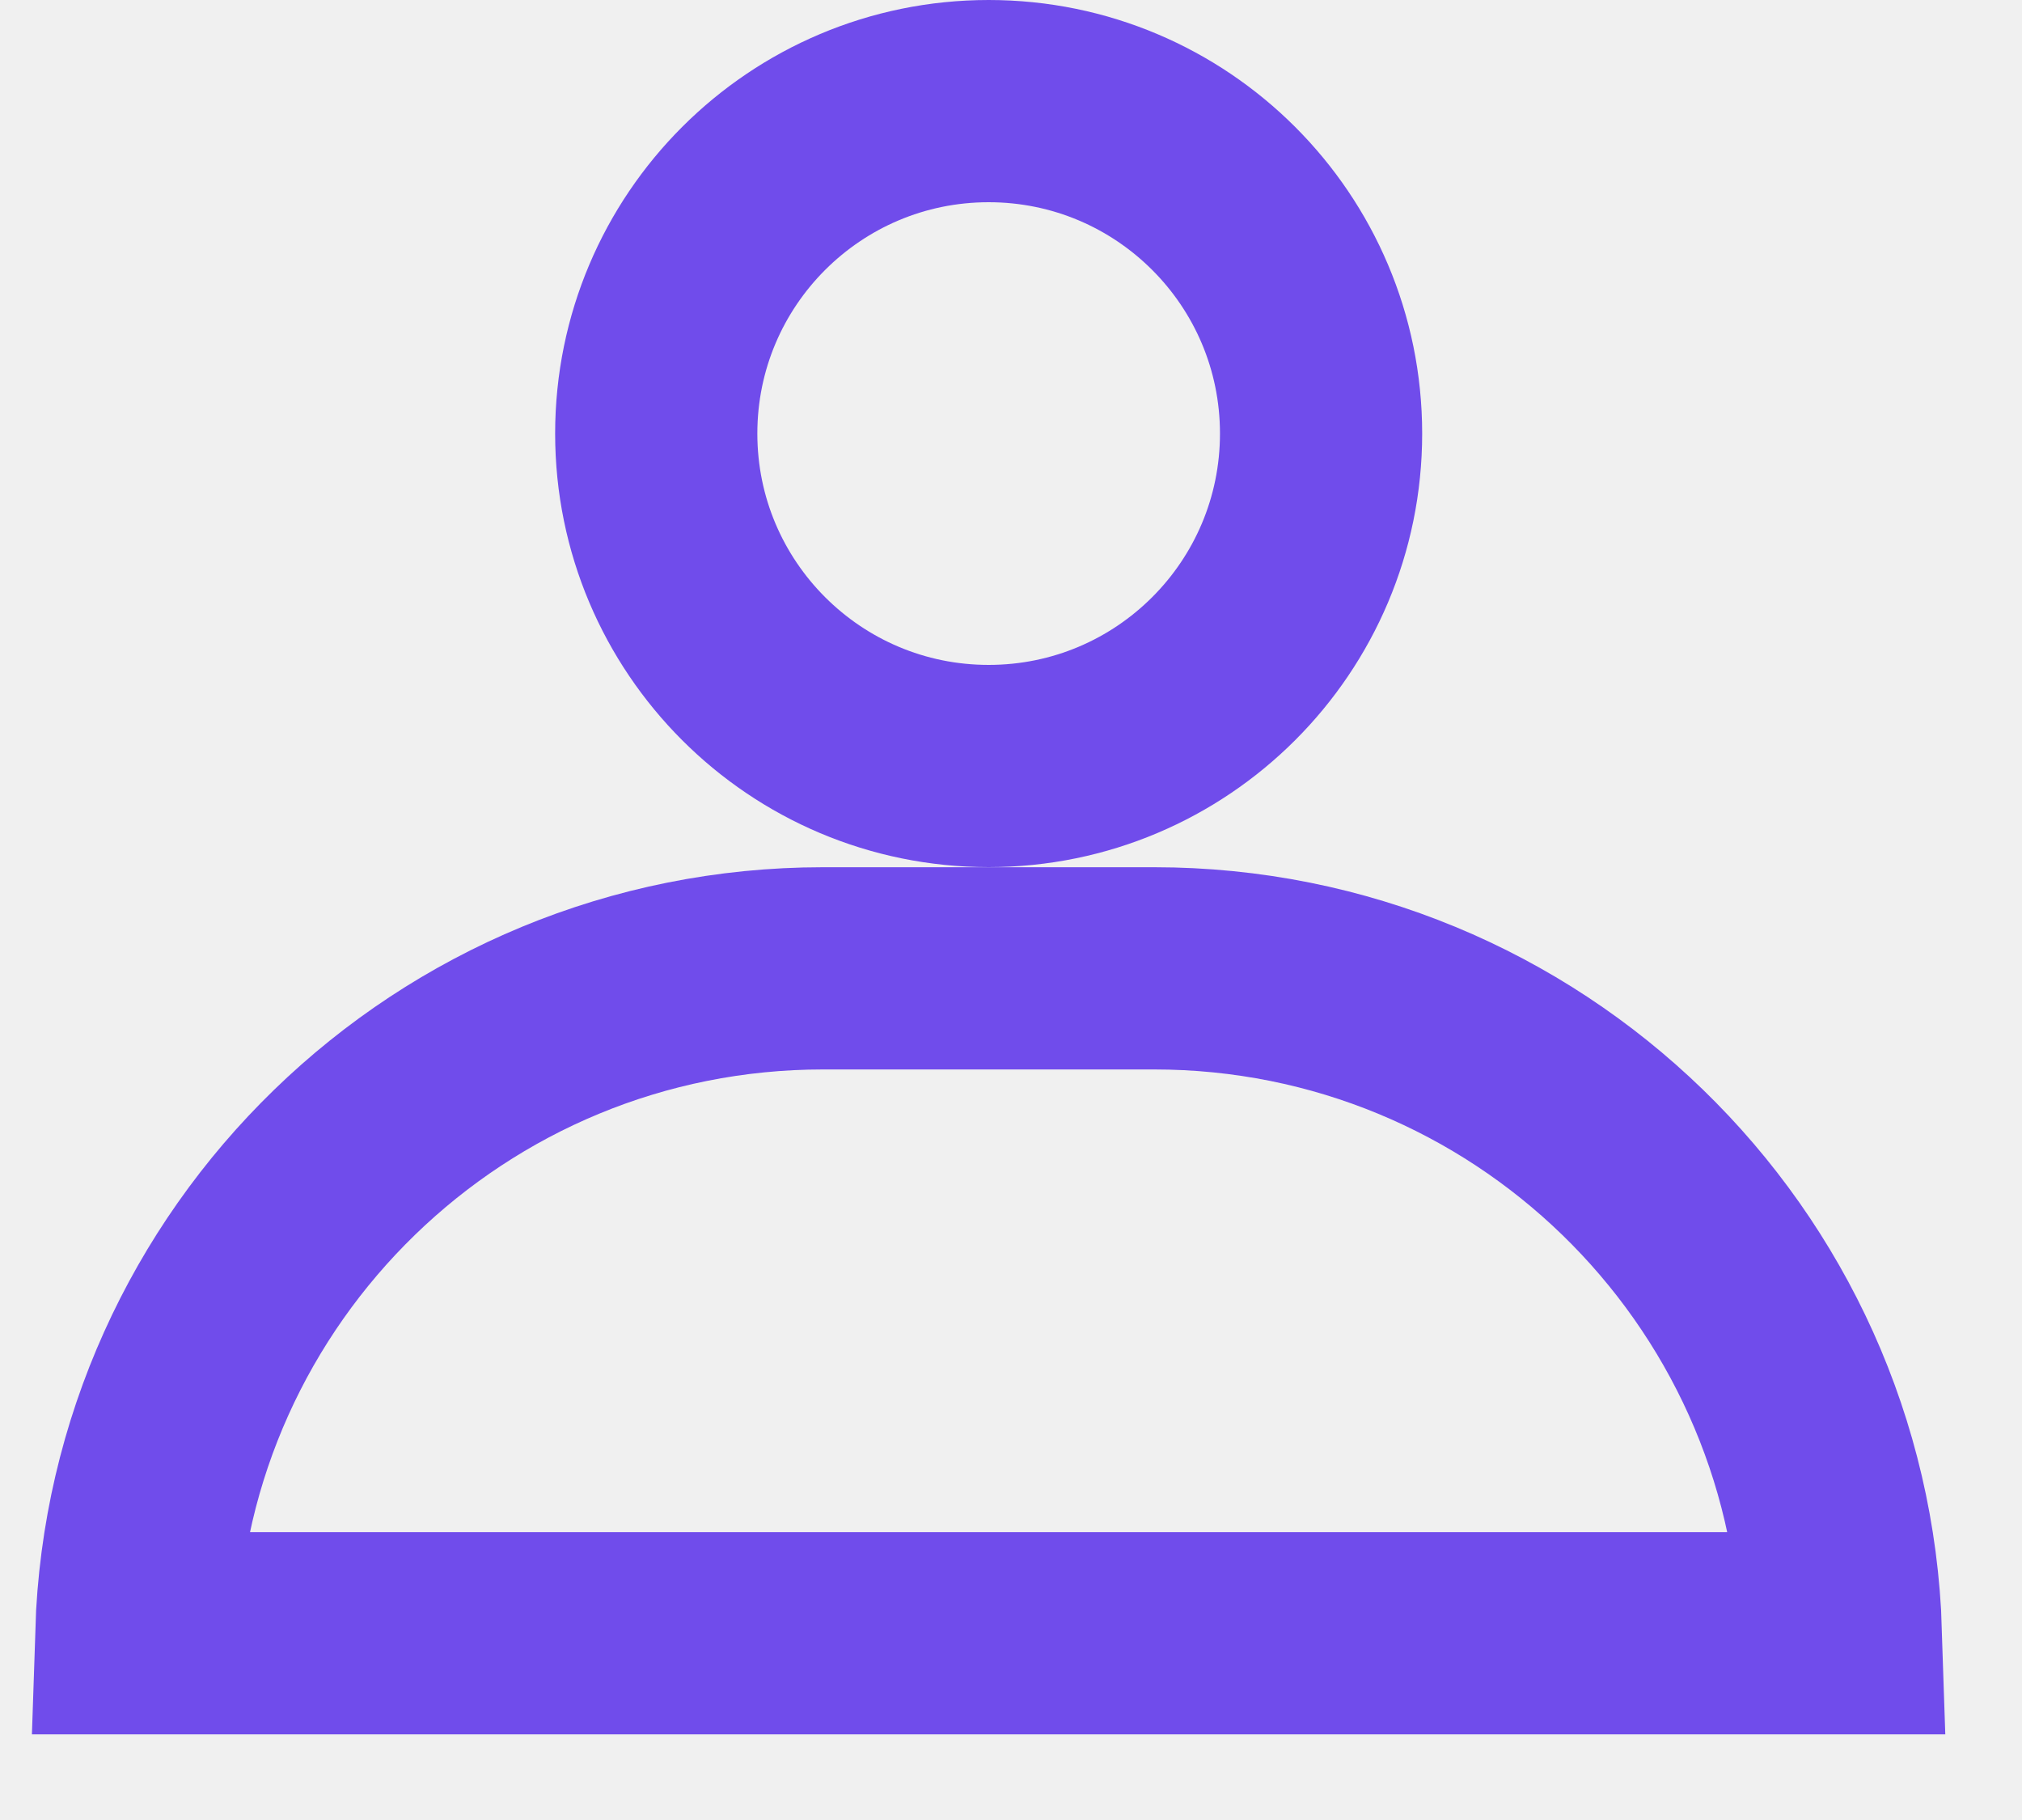
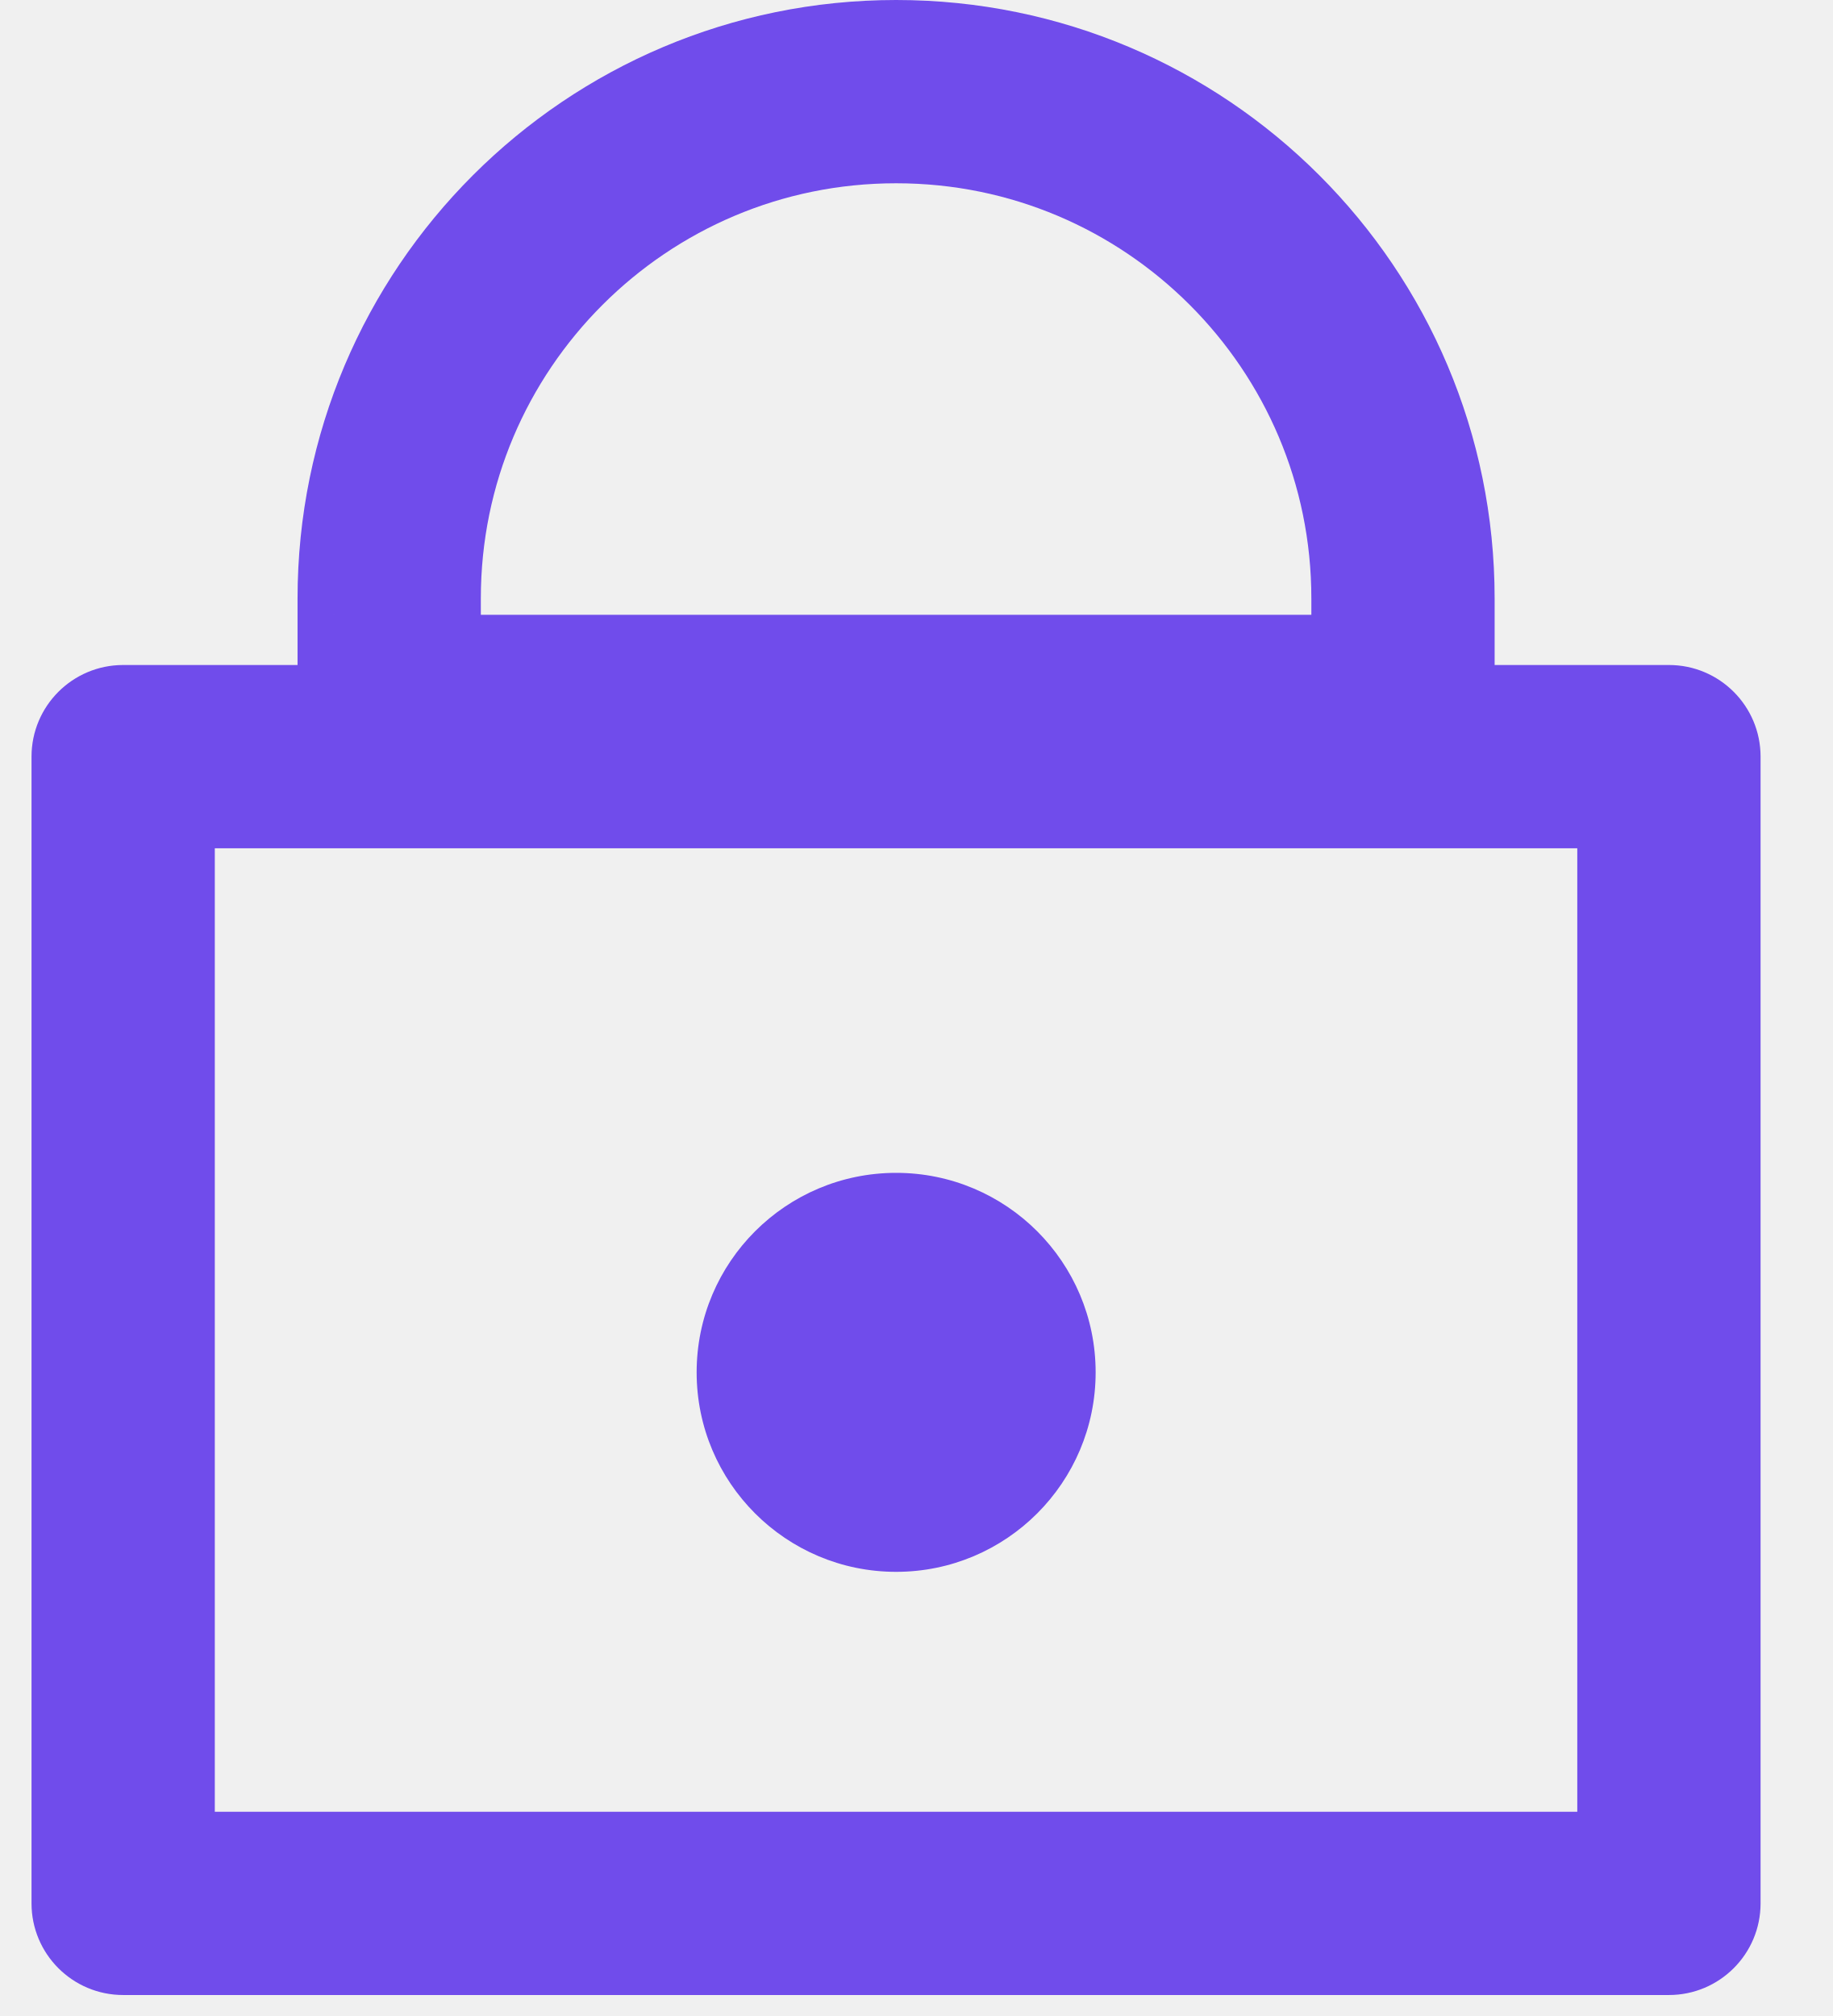
- <svg xmlns="http://www.w3.org/2000/svg" width="20" height="18" viewBox="0 0 20 18" fill="none">
-   <g id="Group 2">
-     <path id="Rectangle 9" d="M18.209 16.153H1.348C1.464 12.501 4.461 9.577 8.141 9.577H11.416C15.096 9.577 18.093 12.501 18.209 16.153Z" stroke="#704CEB" stroke-width="2" />
-     <circle id="Ellipse 2" cx="9.779" cy="4.288" r="3.288" stroke="#704CEB" stroke-width="2" />
+ <svg xmlns="http://www.w3.org/2000/svg" width="20" height="22" viewBox="0 0 20 22" fill="none">
+   <g id="Group 1">
+     <g id="Rectangle 7">
+       <mask id="path-1-inside-1_2_197" fill="white">
+         <rect x="0.344" y="7.257" width="18.868" height="14.514" rx="1" />
+       </mask>
+       <rect x="0.344" y="7.257" width="18.868" height="14.514" rx="1" stroke="#704CEB" stroke-width="4" mask="url(#path-1-inside-1_2_197)" />
+     </g>
+     <g id="Rectangle 8">
+       <mask id="path-2-inside-2_2_197" fill="white">
+         <path d="M3.247 6.531C3.247 2.924 6.172 0 9.779 0C13.386 0 16.31 2.924 16.31 6.531V8.294C16.31 8.523 16.124 8.709 15.895 8.709H3.662C3.433 8.709 3.247 8.523 3.247 8.294V6.531Z" />
+       </mask>
+       <path d="M3.247 6.531C3.247 2.924 6.172 0 9.779 0C13.386 0 16.31 2.924 16.31 6.531V8.294C16.31 8.523 16.124 8.709 15.895 8.709H3.662C3.433 8.709 3.247 8.523 3.247 8.294V6.531Z" stroke="#704CEB" stroke-width="4" mask="url(#path-2-inside-2_2_197)" />
+     </g>
+     <circle id="Ellipse 1" cx="9.779" cy="14.976" r="2.177" fill="#704CEB" />
  </g>
</svg>
